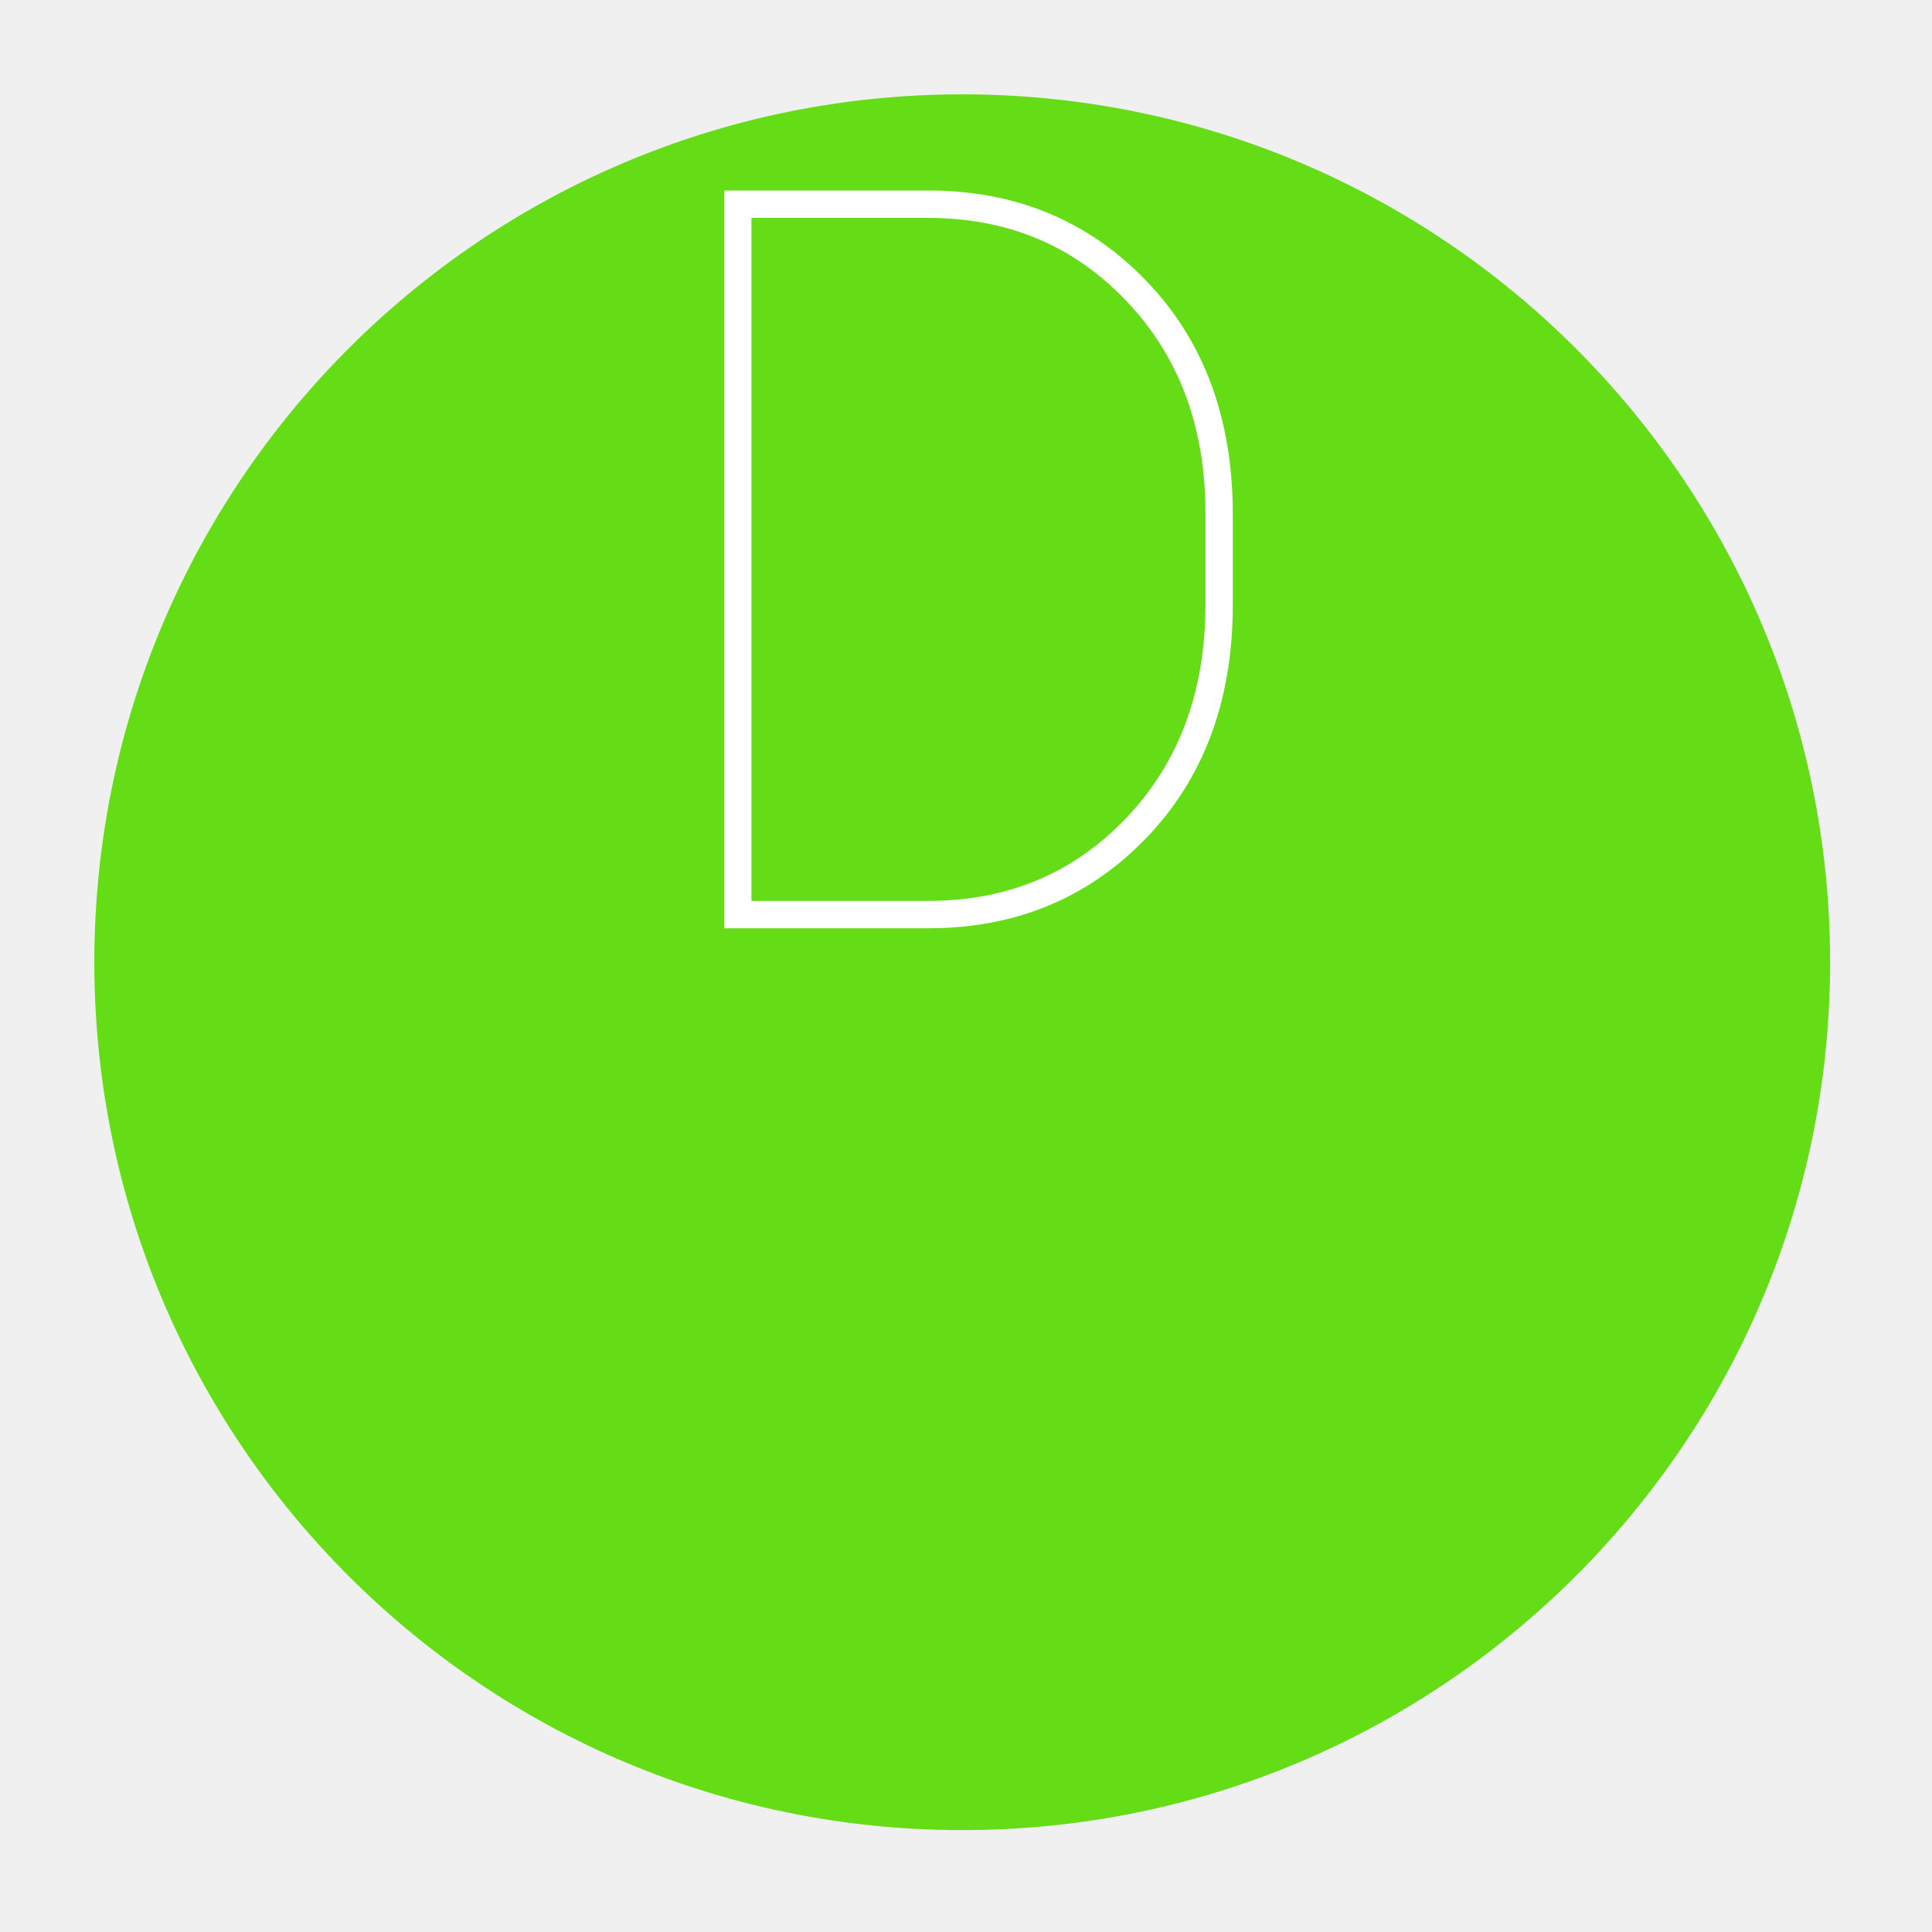
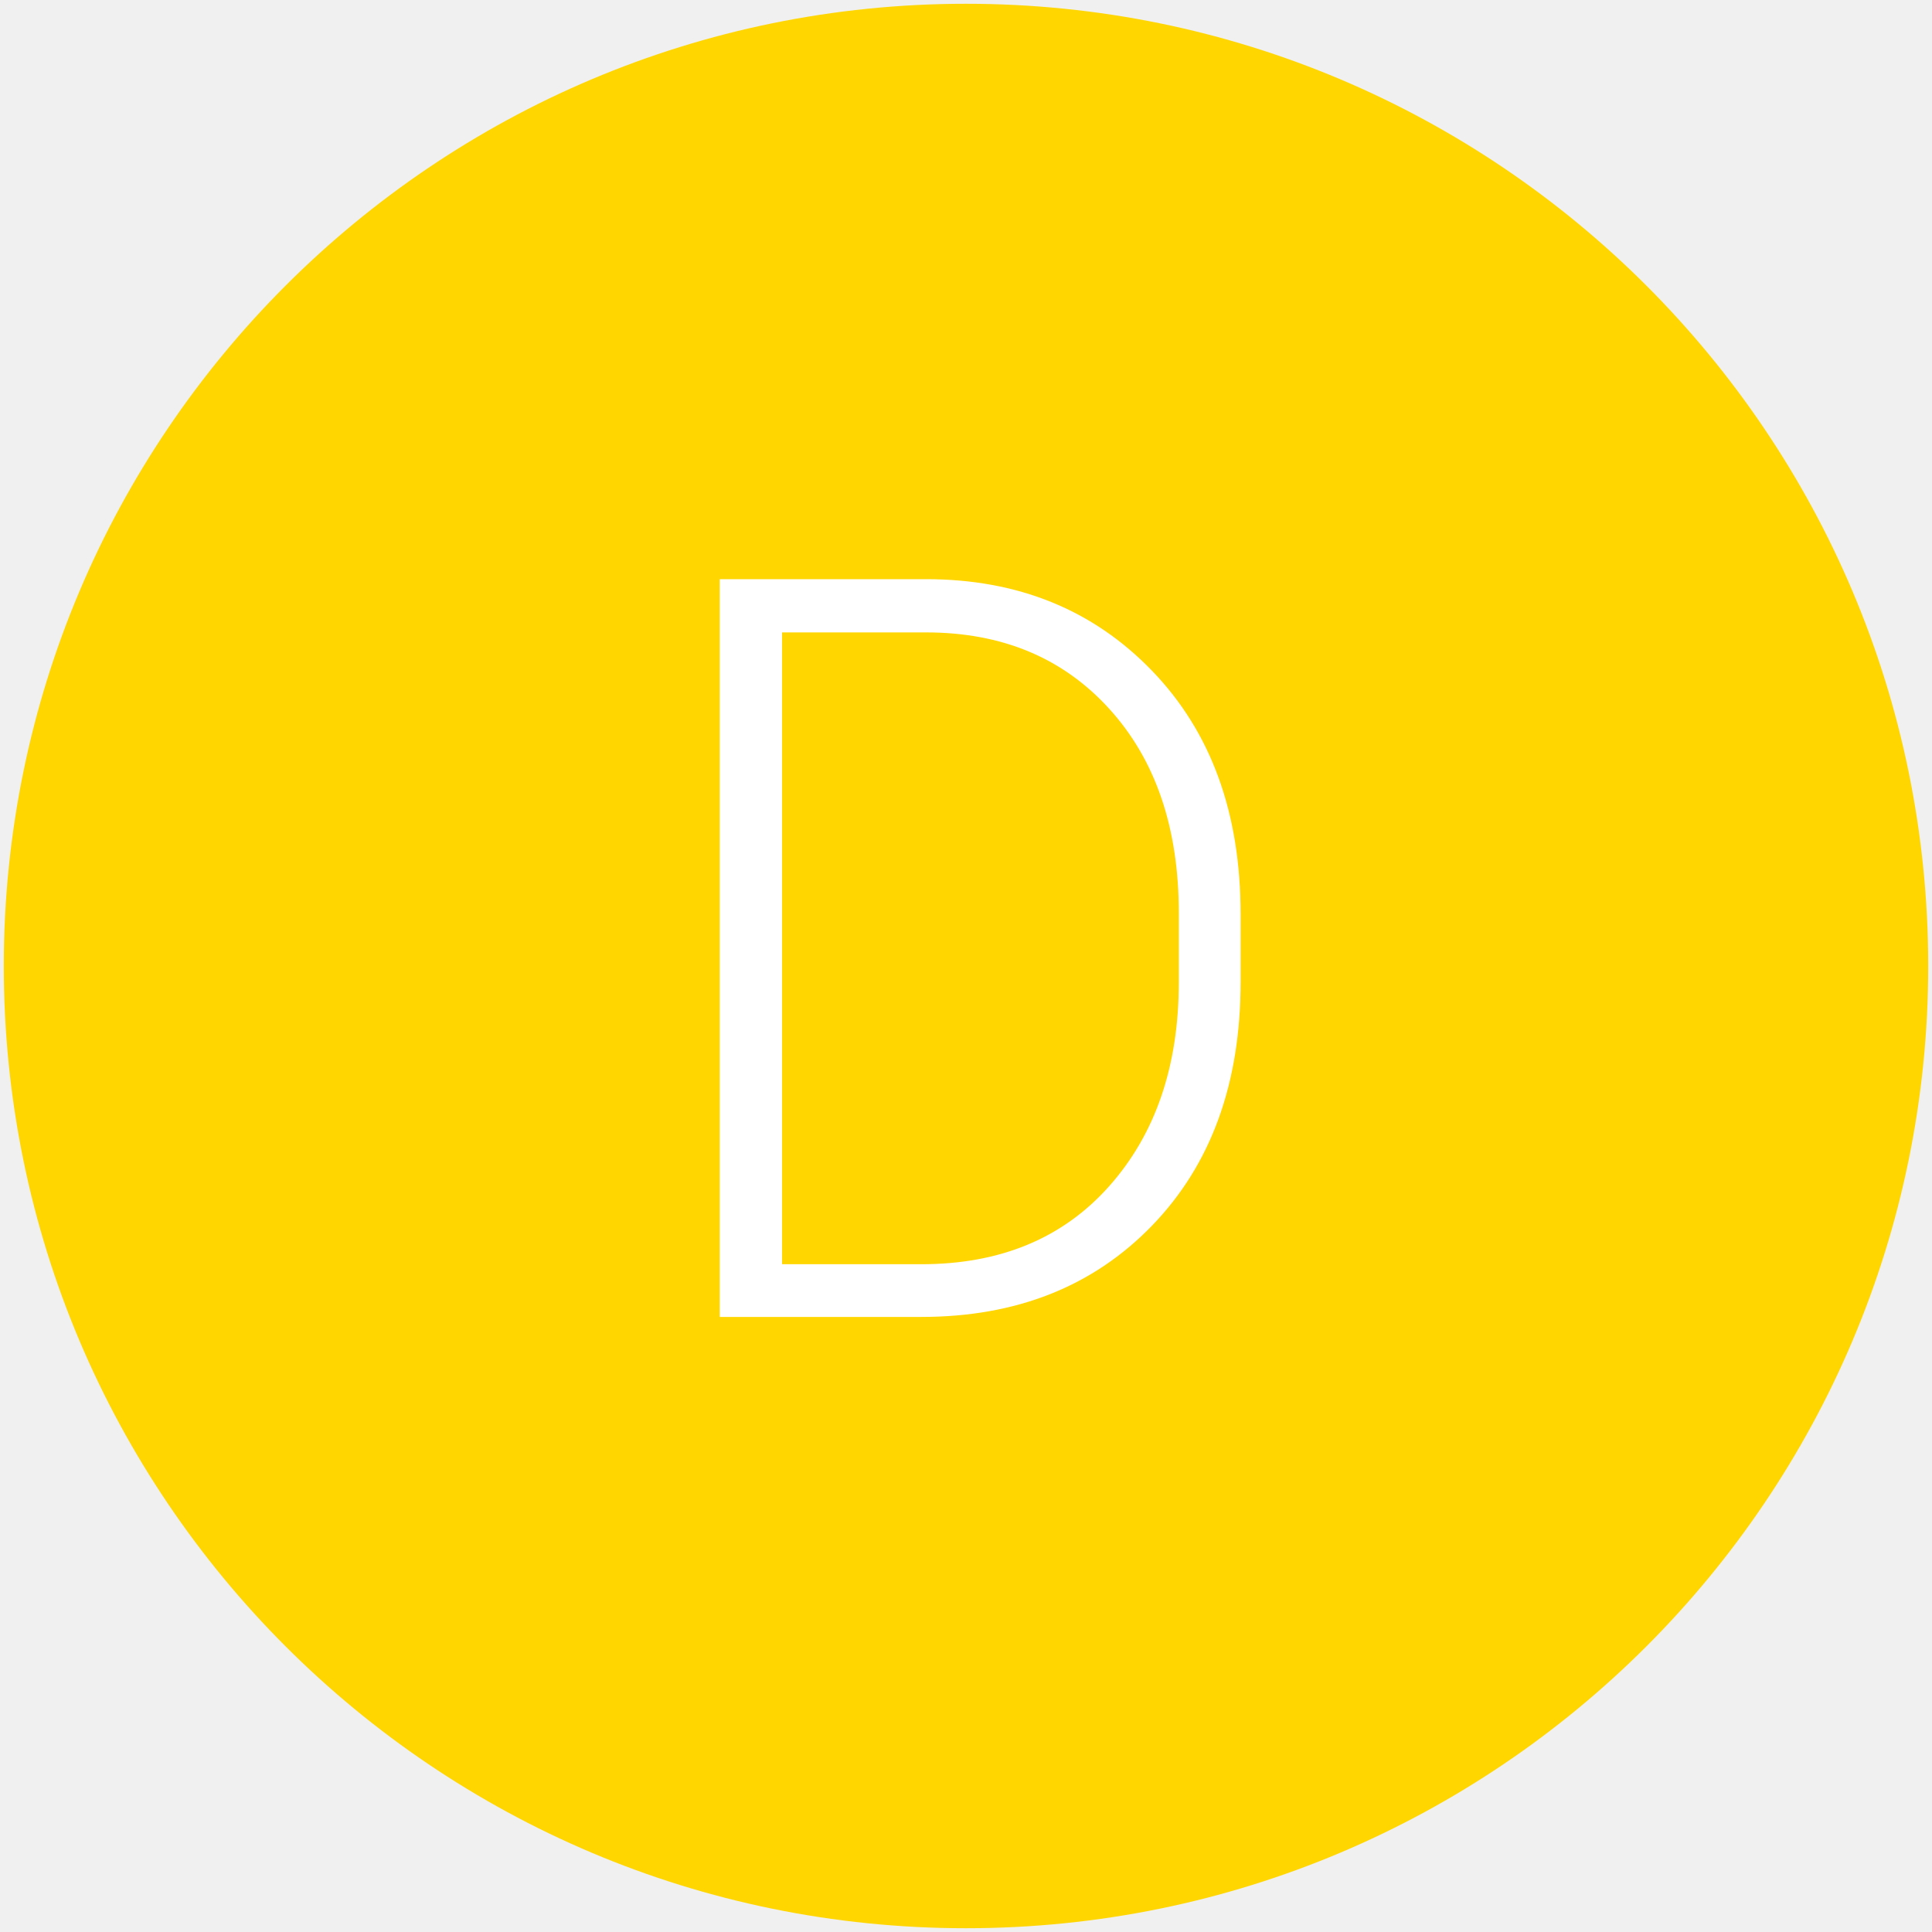
- <svg xmlns="http://www.w3.org/2000/svg" width="532" height="532" viewBox="0 0 512 512">
-   <circle cx="255" cy="255" r="230" fill="#64dd17" />
-   <text x="255" y="246" alignment-baseline="central" text-anchor="middle" fill="#fff" font-size="275" font-weight="100" font-family="Roboto">D</text>
+ <svg xmlns="http://www.w3.org/2000/svg" width="512" height="512">
+   <g>
+     <rect fill="none" id="canvas_background" height="514" width="514" y="-1" x="-1" />
+   </g>
+   <g>
+     <circle stroke="null" id="svg_1" fill="#ffd600" r="255" cy="256" cx="256" />
+     <text id="svg_2" font-family="Roboto" font-weight="300" font-size="275" fill="#fff" text-anchor="middle" y="349" x="256">D</text>
+   </g>
</svg>
